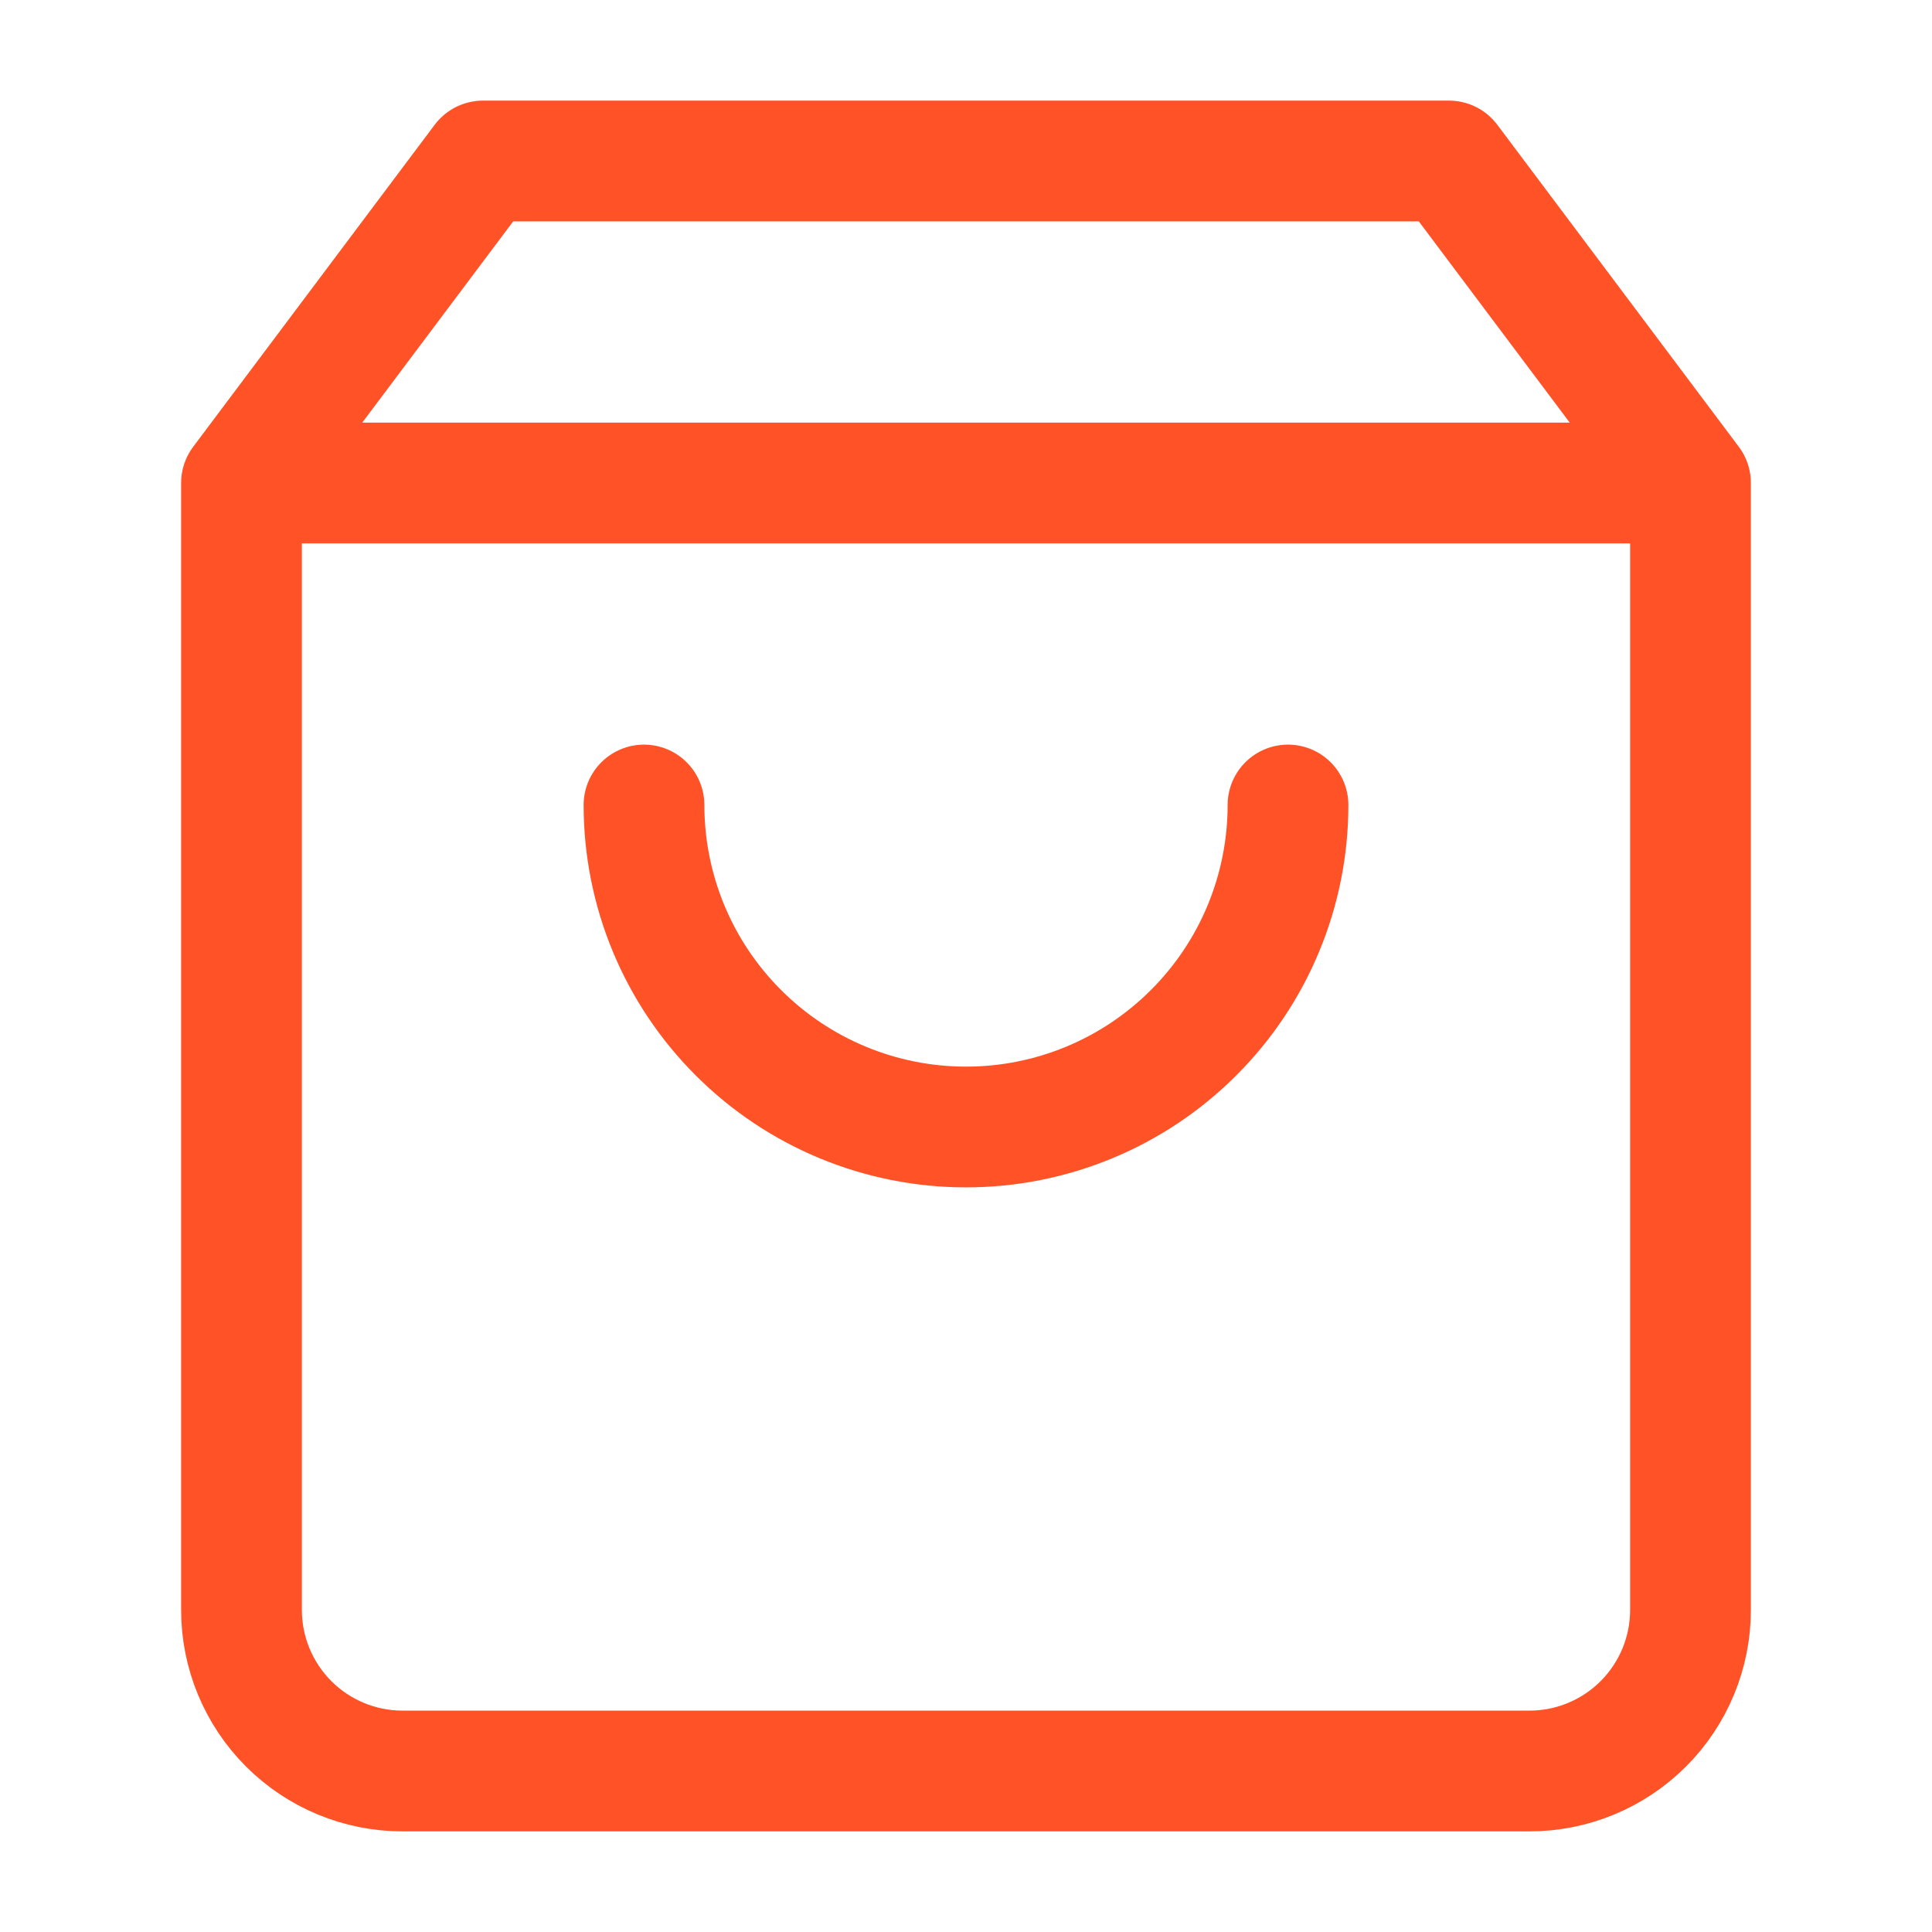
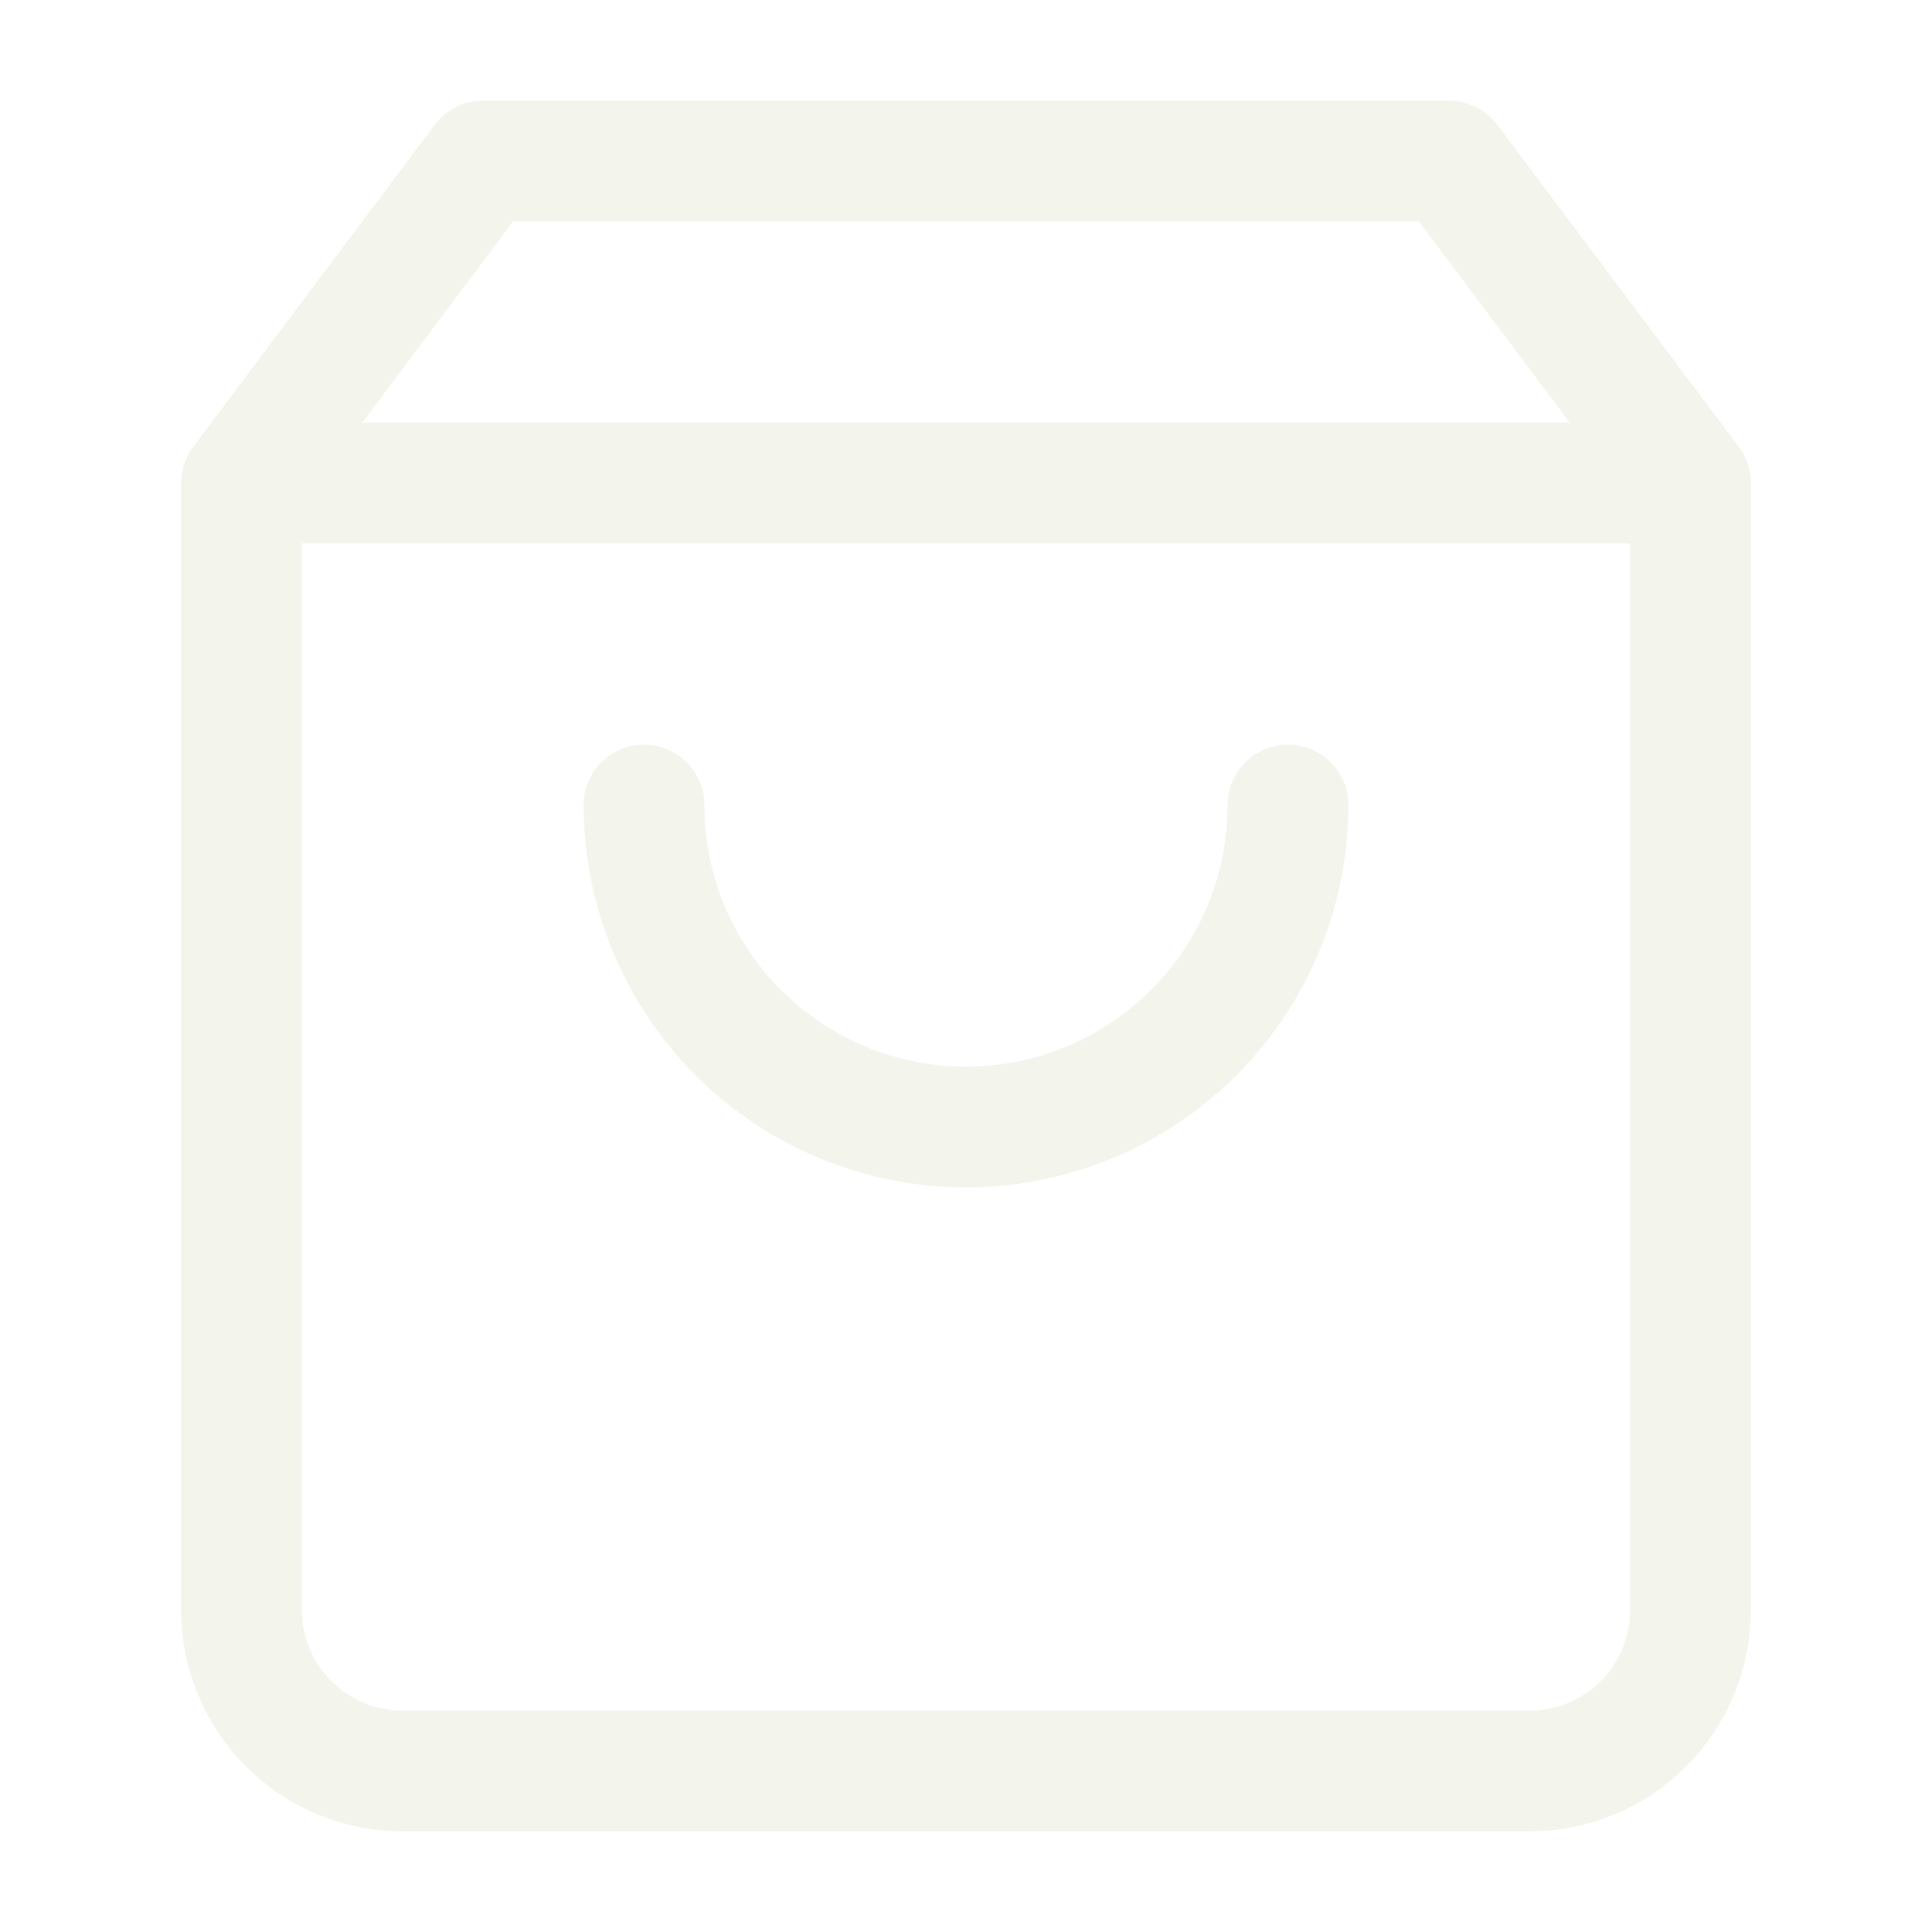
<svg xmlns="http://www.w3.org/2000/svg" width="24" height="24" viewBox="0 0 24 24" fill="none">
-   <path d="M3 6L6 2H18L21 6M3 6V20C3 20.53 3.211 21.039 3.586 21.414C3.961 21.789 4.47 22 5 22H19C19.53 22 20.039 21.789 20.414 21.414C20.789 21.039 21 20.53 21 20V6M3 6H21M16 10C16 11.061 15.579 12.078 14.828 12.828C14.078 13.579 13.061 14 12 14C10.939 14 9.922 13.579 9.172 12.828C8.421 12.078 8 11.061 8 10" stroke="#FF5227" stroke-width="1.5" stroke-linecap="round" stroke-linejoin="round" />
+   <path d="M3 6L6 2H18L21 6M3 6V20C3 20.53 3.211 21.039 3.586 21.414C3.961 21.789 4.47 22 5 22H19C19.53 22 20.039 21.789 20.414 21.414C20.789 21.039 21 20.53 21 20V6M3 6H21M16 10C16 11.061 15.579 12.078 14.828 12.828C14.078 13.579 13.061 14 12 14C10.939 14 9.922 13.579 9.172 12.828C8.421 12.078 8 11.061 8 10" stroke="#F3F5EC" stroke-width="1.5" stroke-linecap="round" stroke-linejoin="round" />
</svg>
